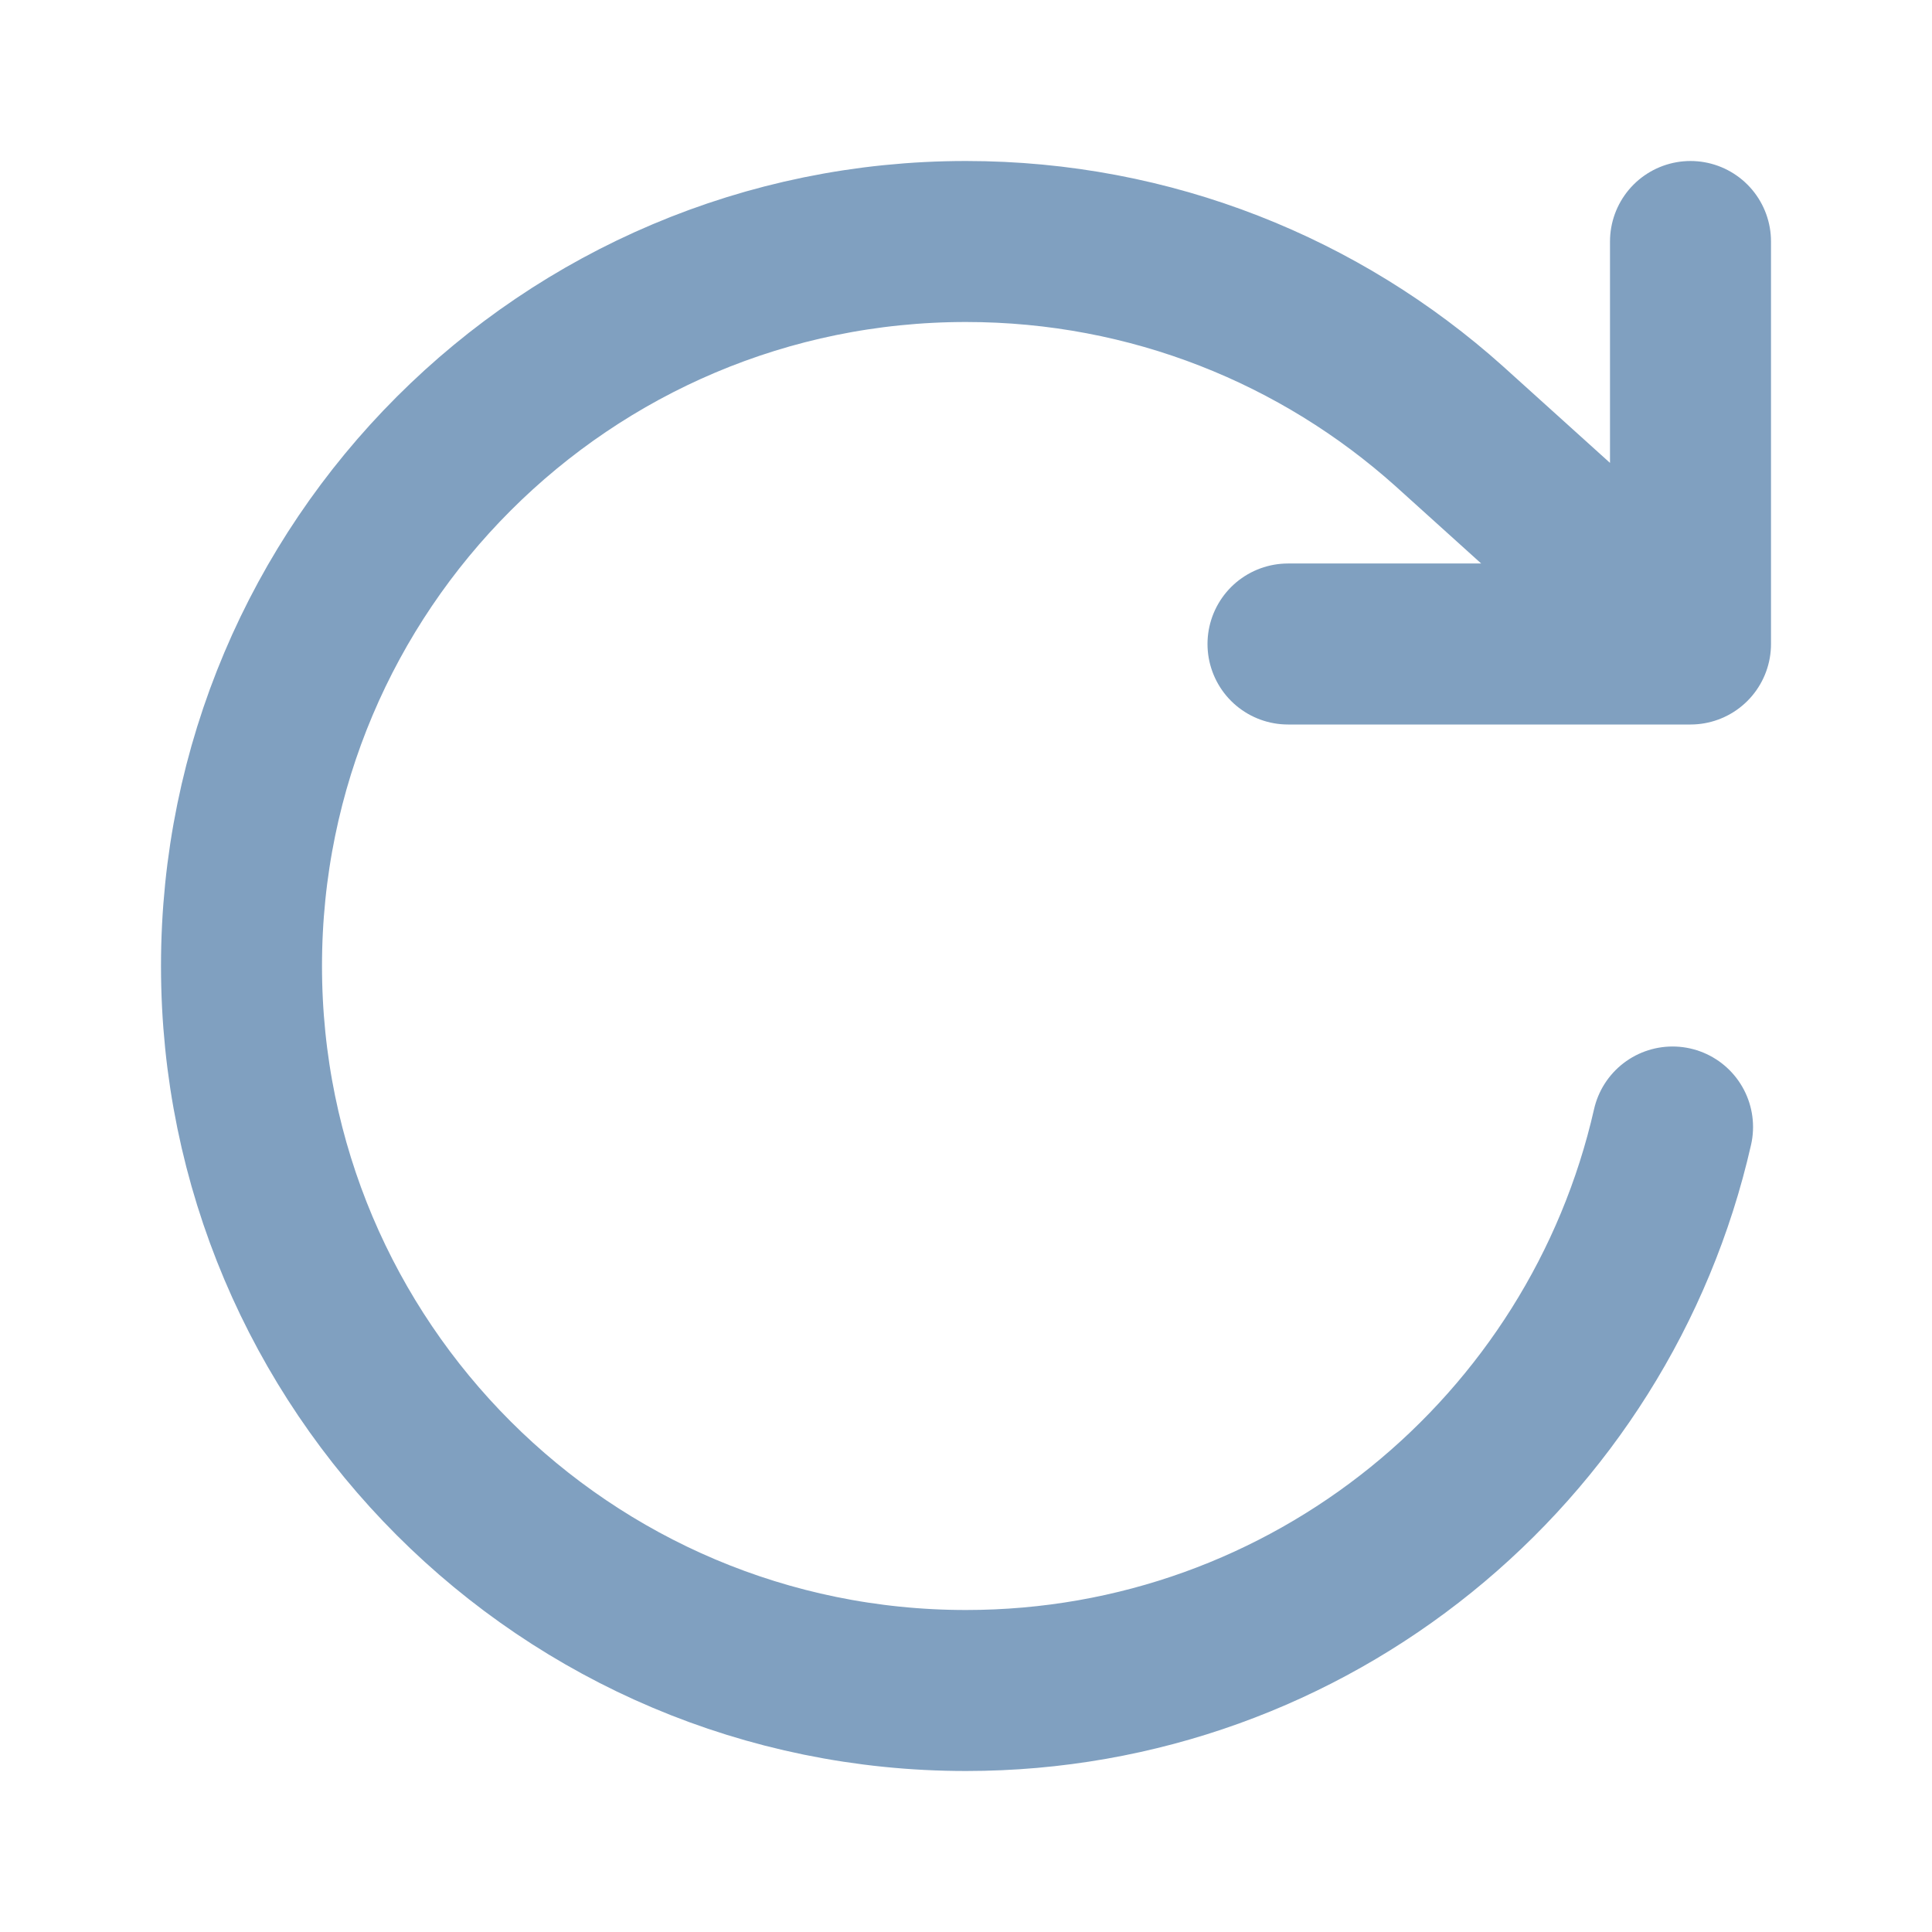
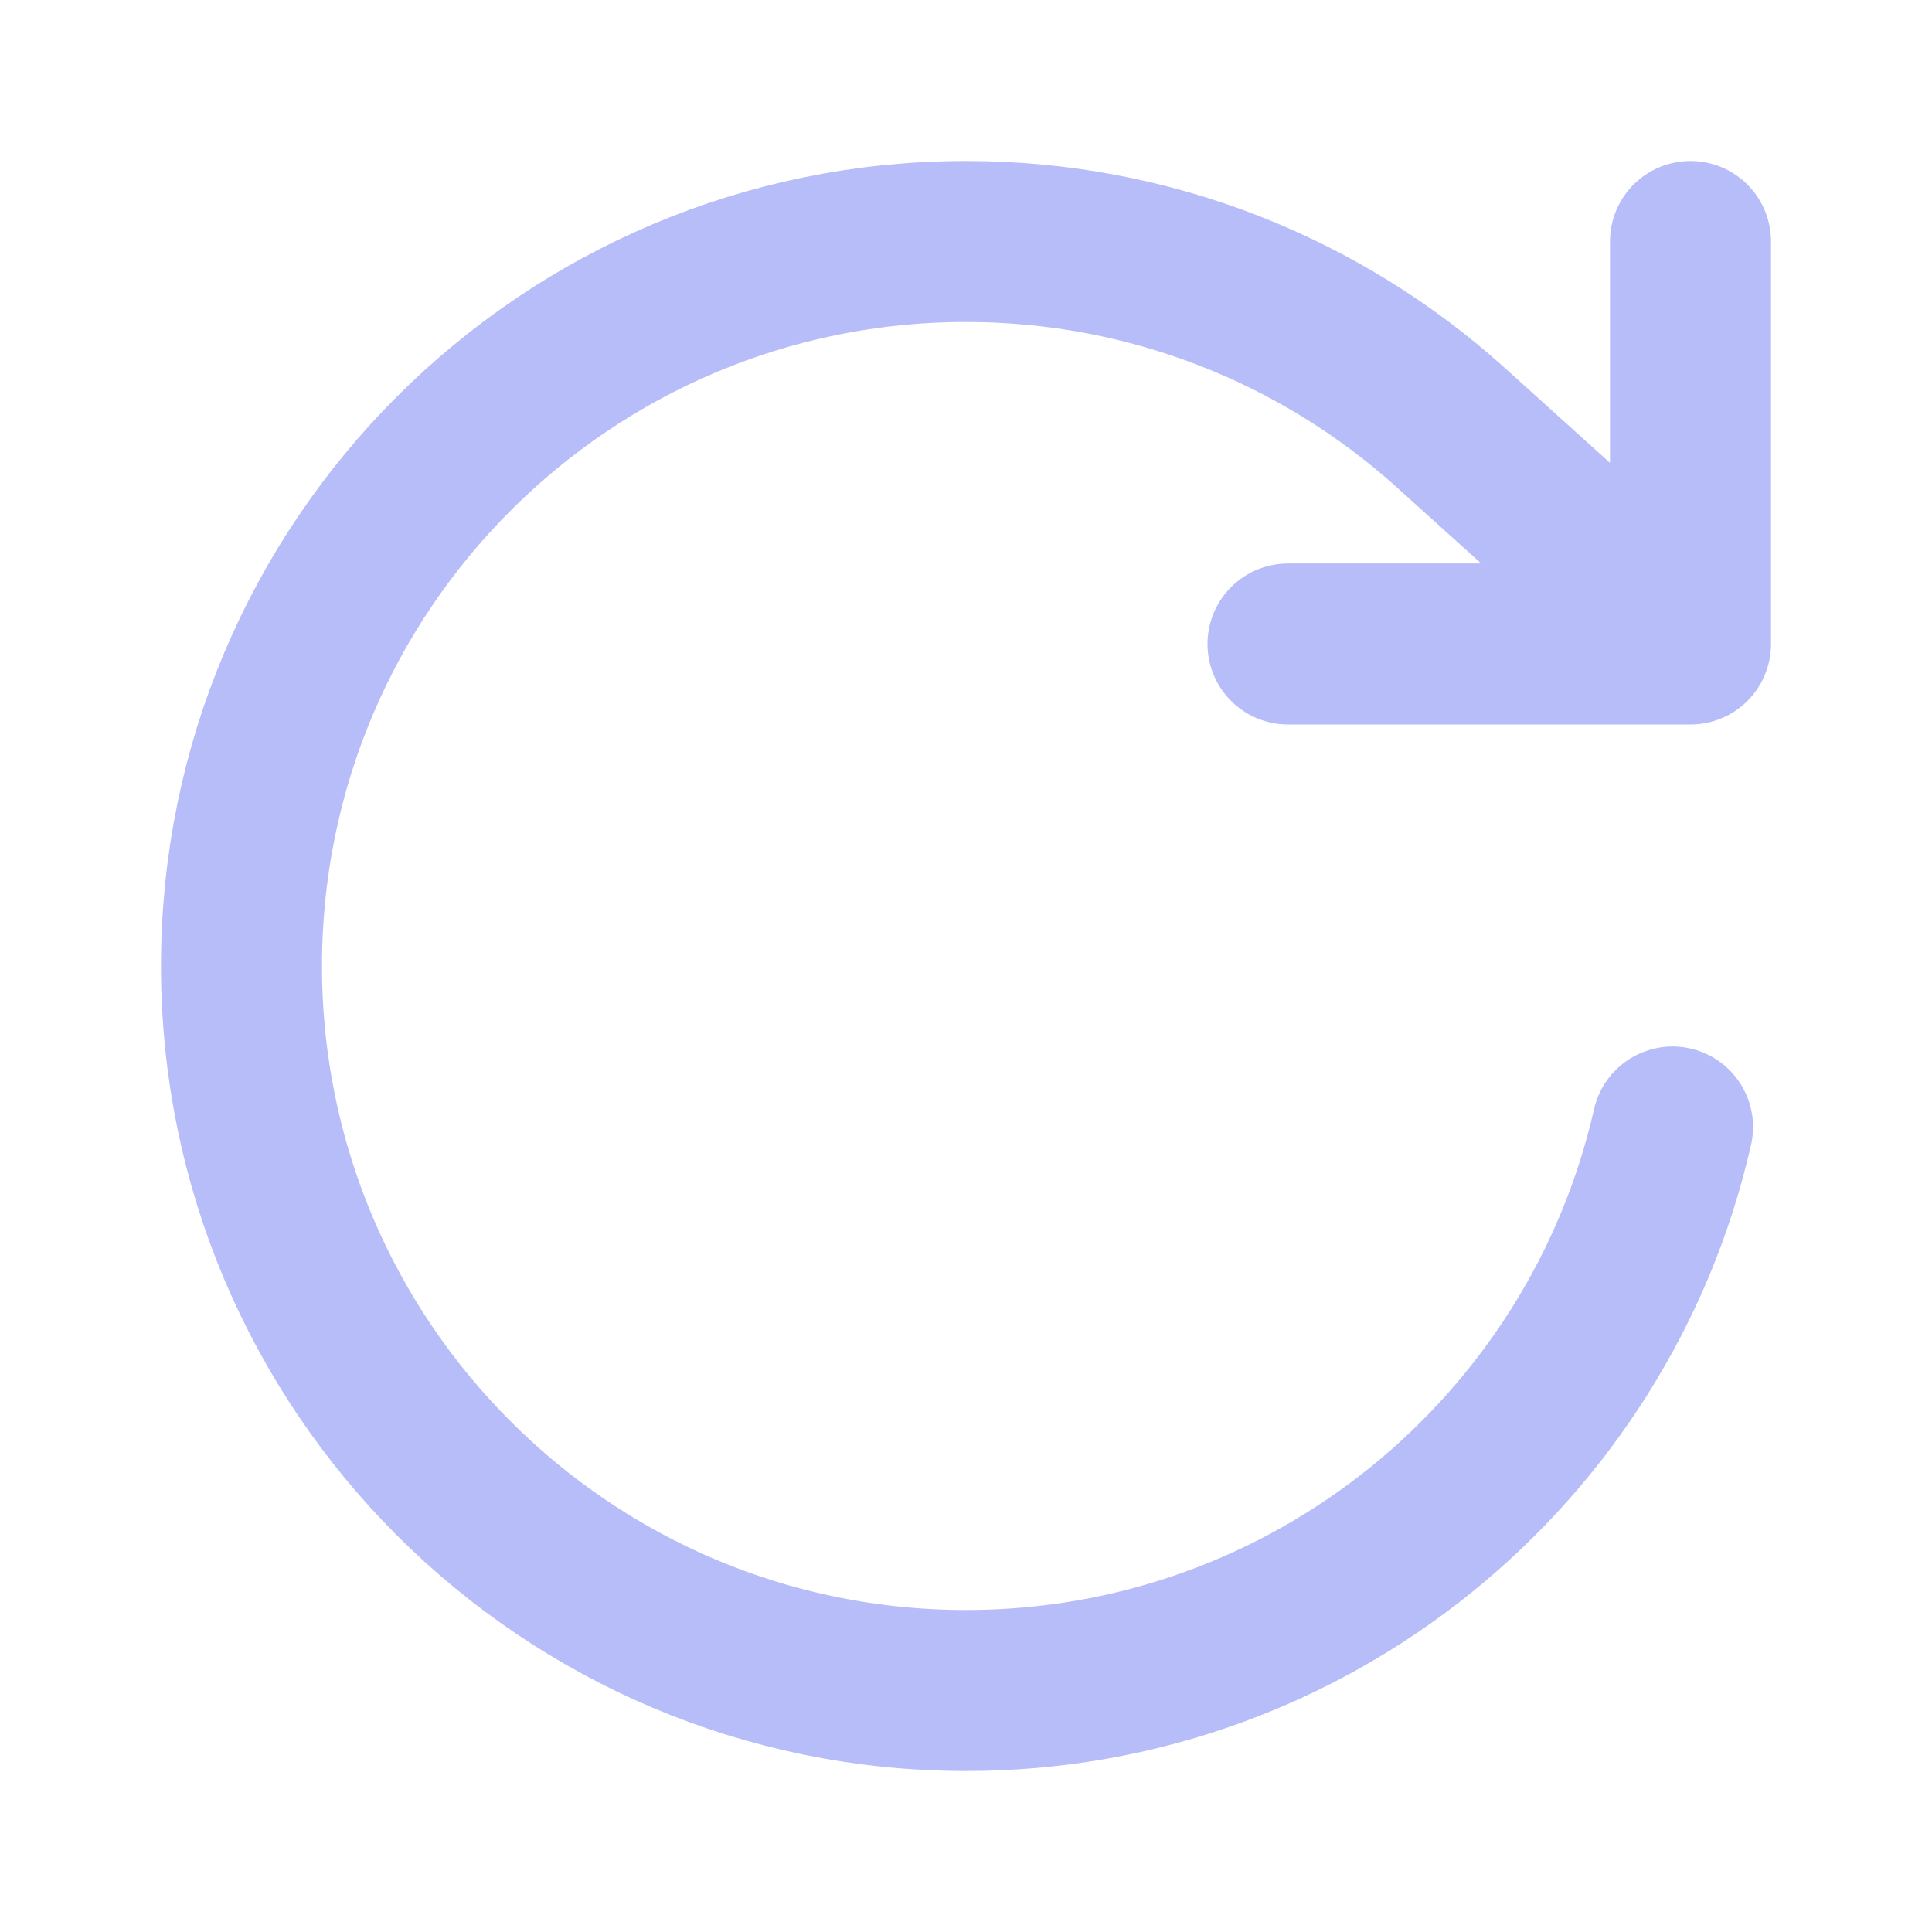
<svg xmlns="http://www.w3.org/2000/svg" width="32px" height="32px" viewBox="0 0 24 24" fill="none">
  <g id="SVGRepo_bgCarrier" stroke-width="0" />
  <g id="SVGRepo_tracerCarrier" stroke-linecap="round" stroke-linejoin="round" />
  <g id="SVGRepo_iconCarrier">
-     <path d="M21 3V8M21 8H16M21 8L18 5.292C16.408 3.867 14.305 3 12 3C7.029 3 3 7.029 3 12C3 16.971 7.029 21 12 21C16.283 21 19.867 18.008 20.777 14" stroke="#80a0c0" stroke-width="2" stroke-linecap="round" stroke-linejoin="round" />
+     <path d="M21 3V8M21 8H16M21 8L18 5.292C16.408 3.867 14.305 3 12 3C7.029 3 3 7.029 3 12C3 16.971 7.029 21 12 21C16.283 21 19.867 18.008 20.777 14" stroke="#b7bdf8" stroke-width="2" stroke-linecap="round" stroke-linejoin="round" />
  </g>
</svg>
